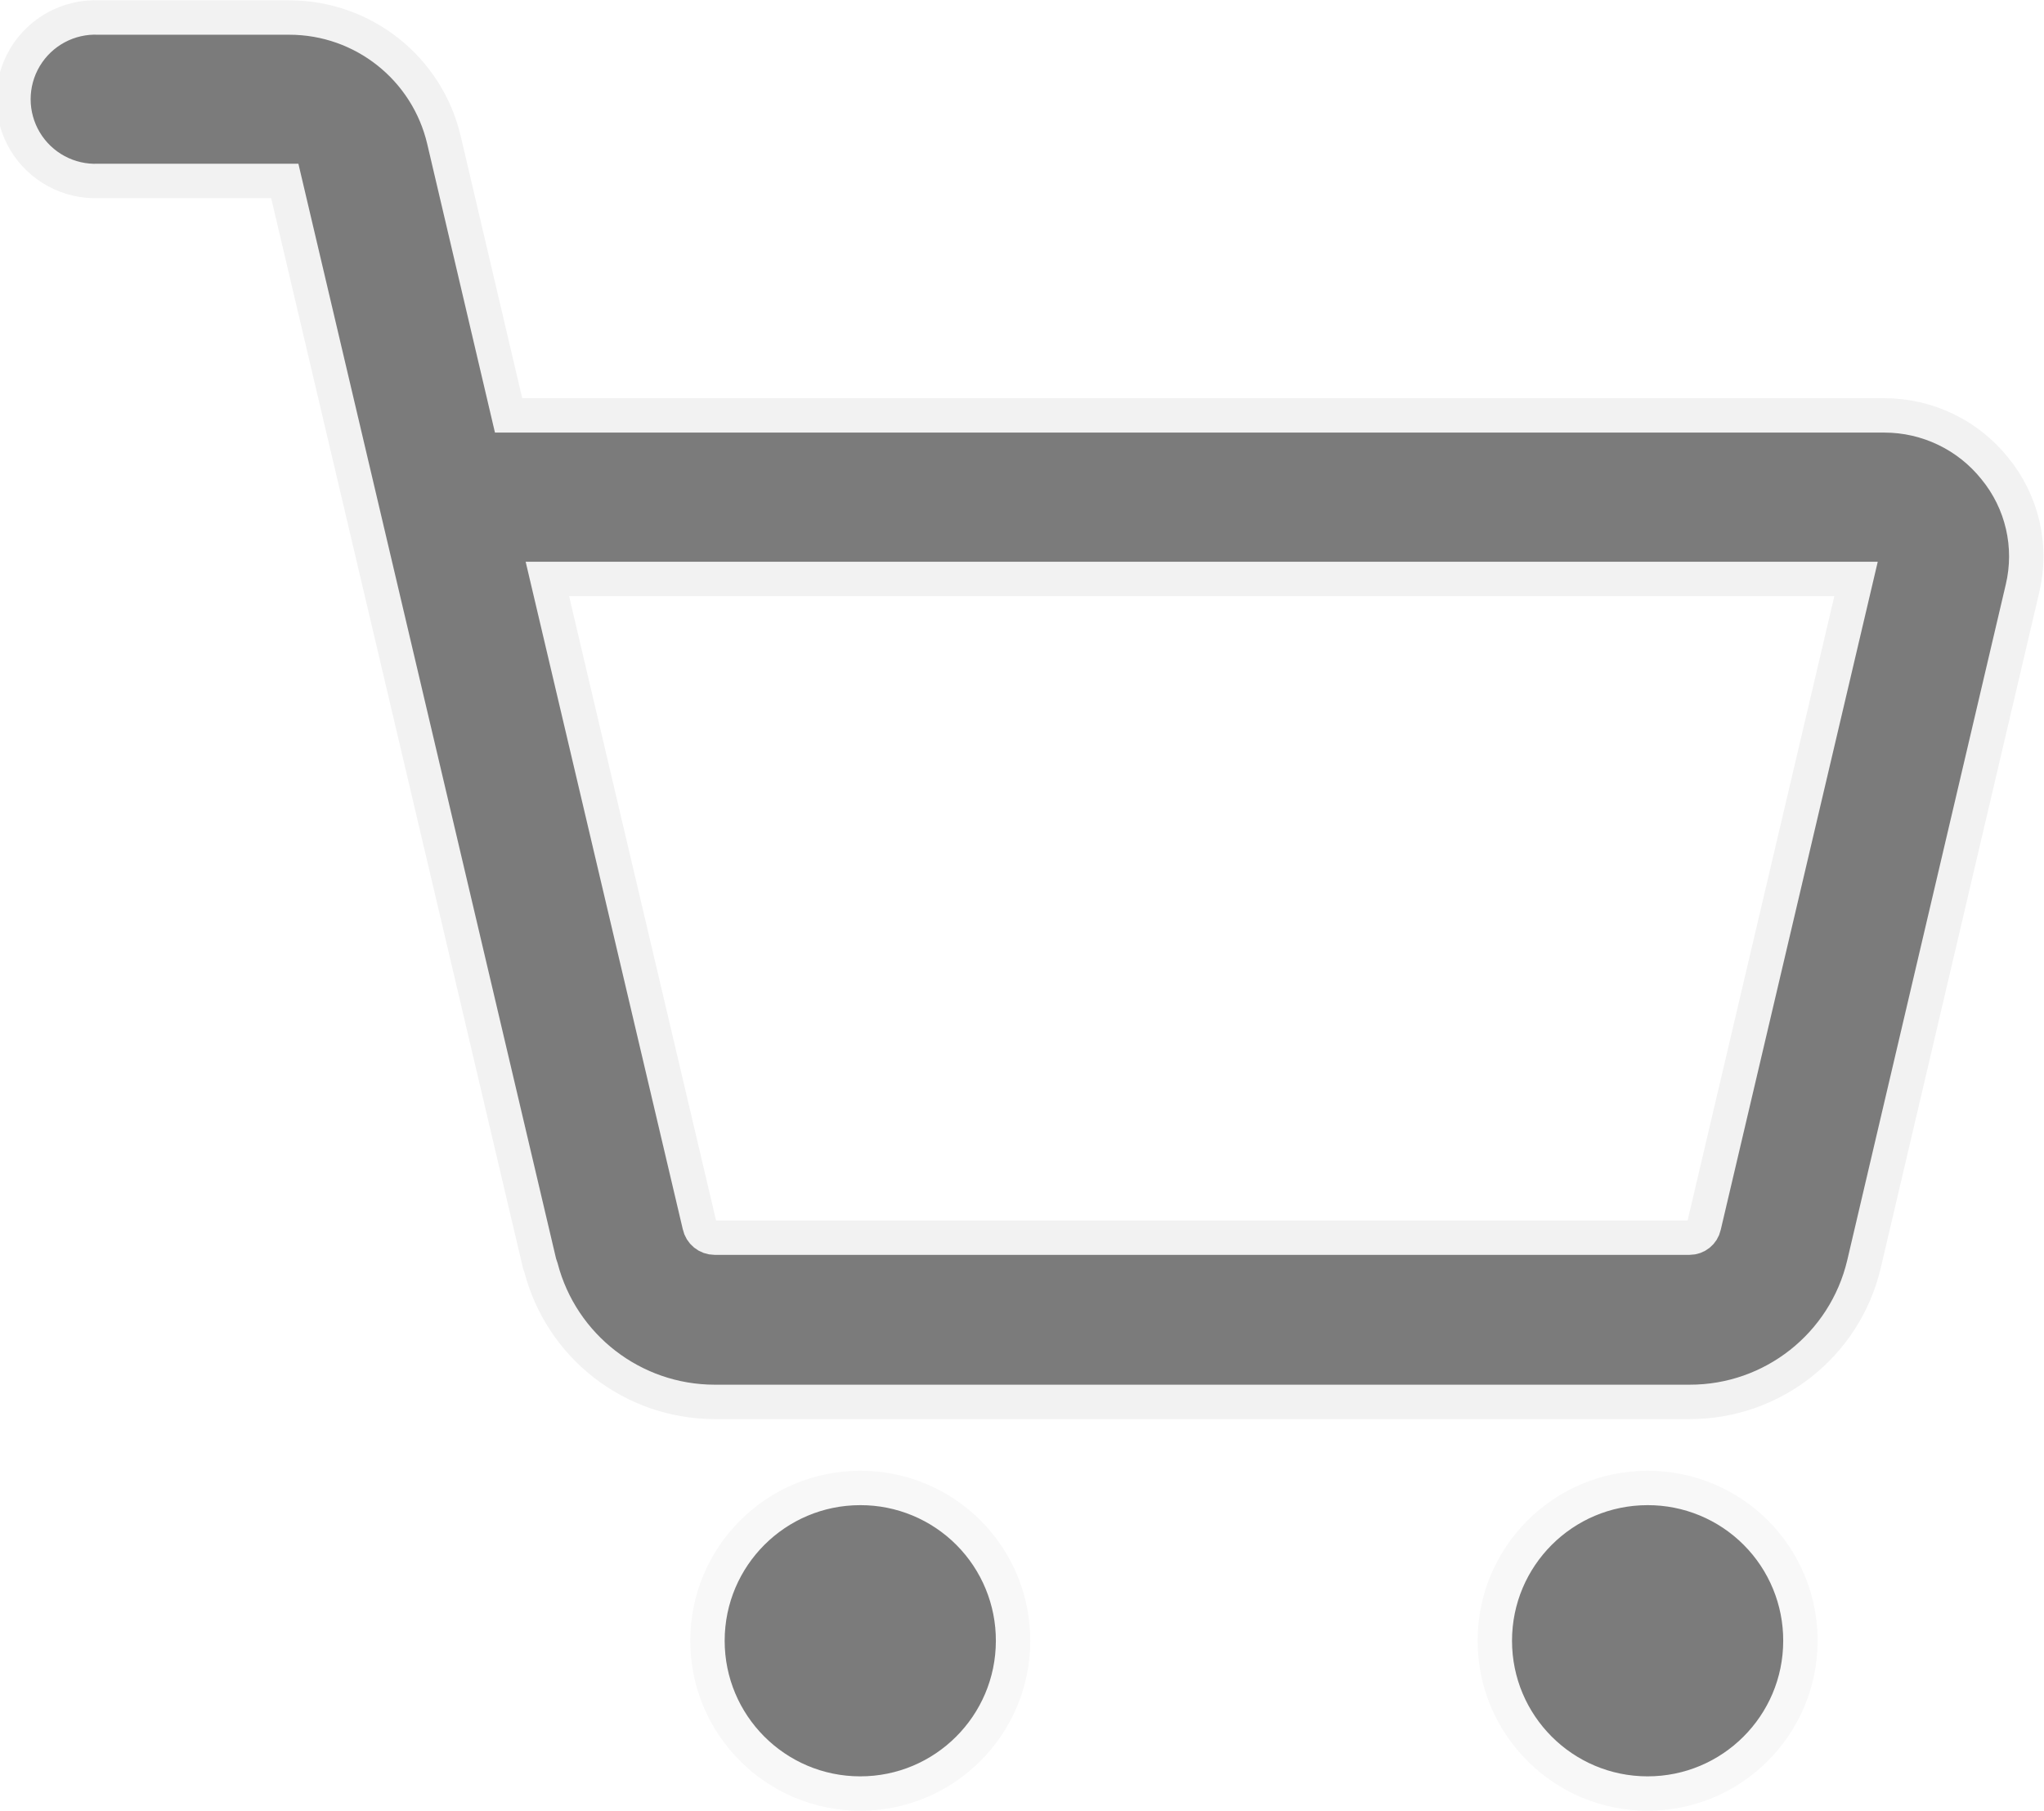
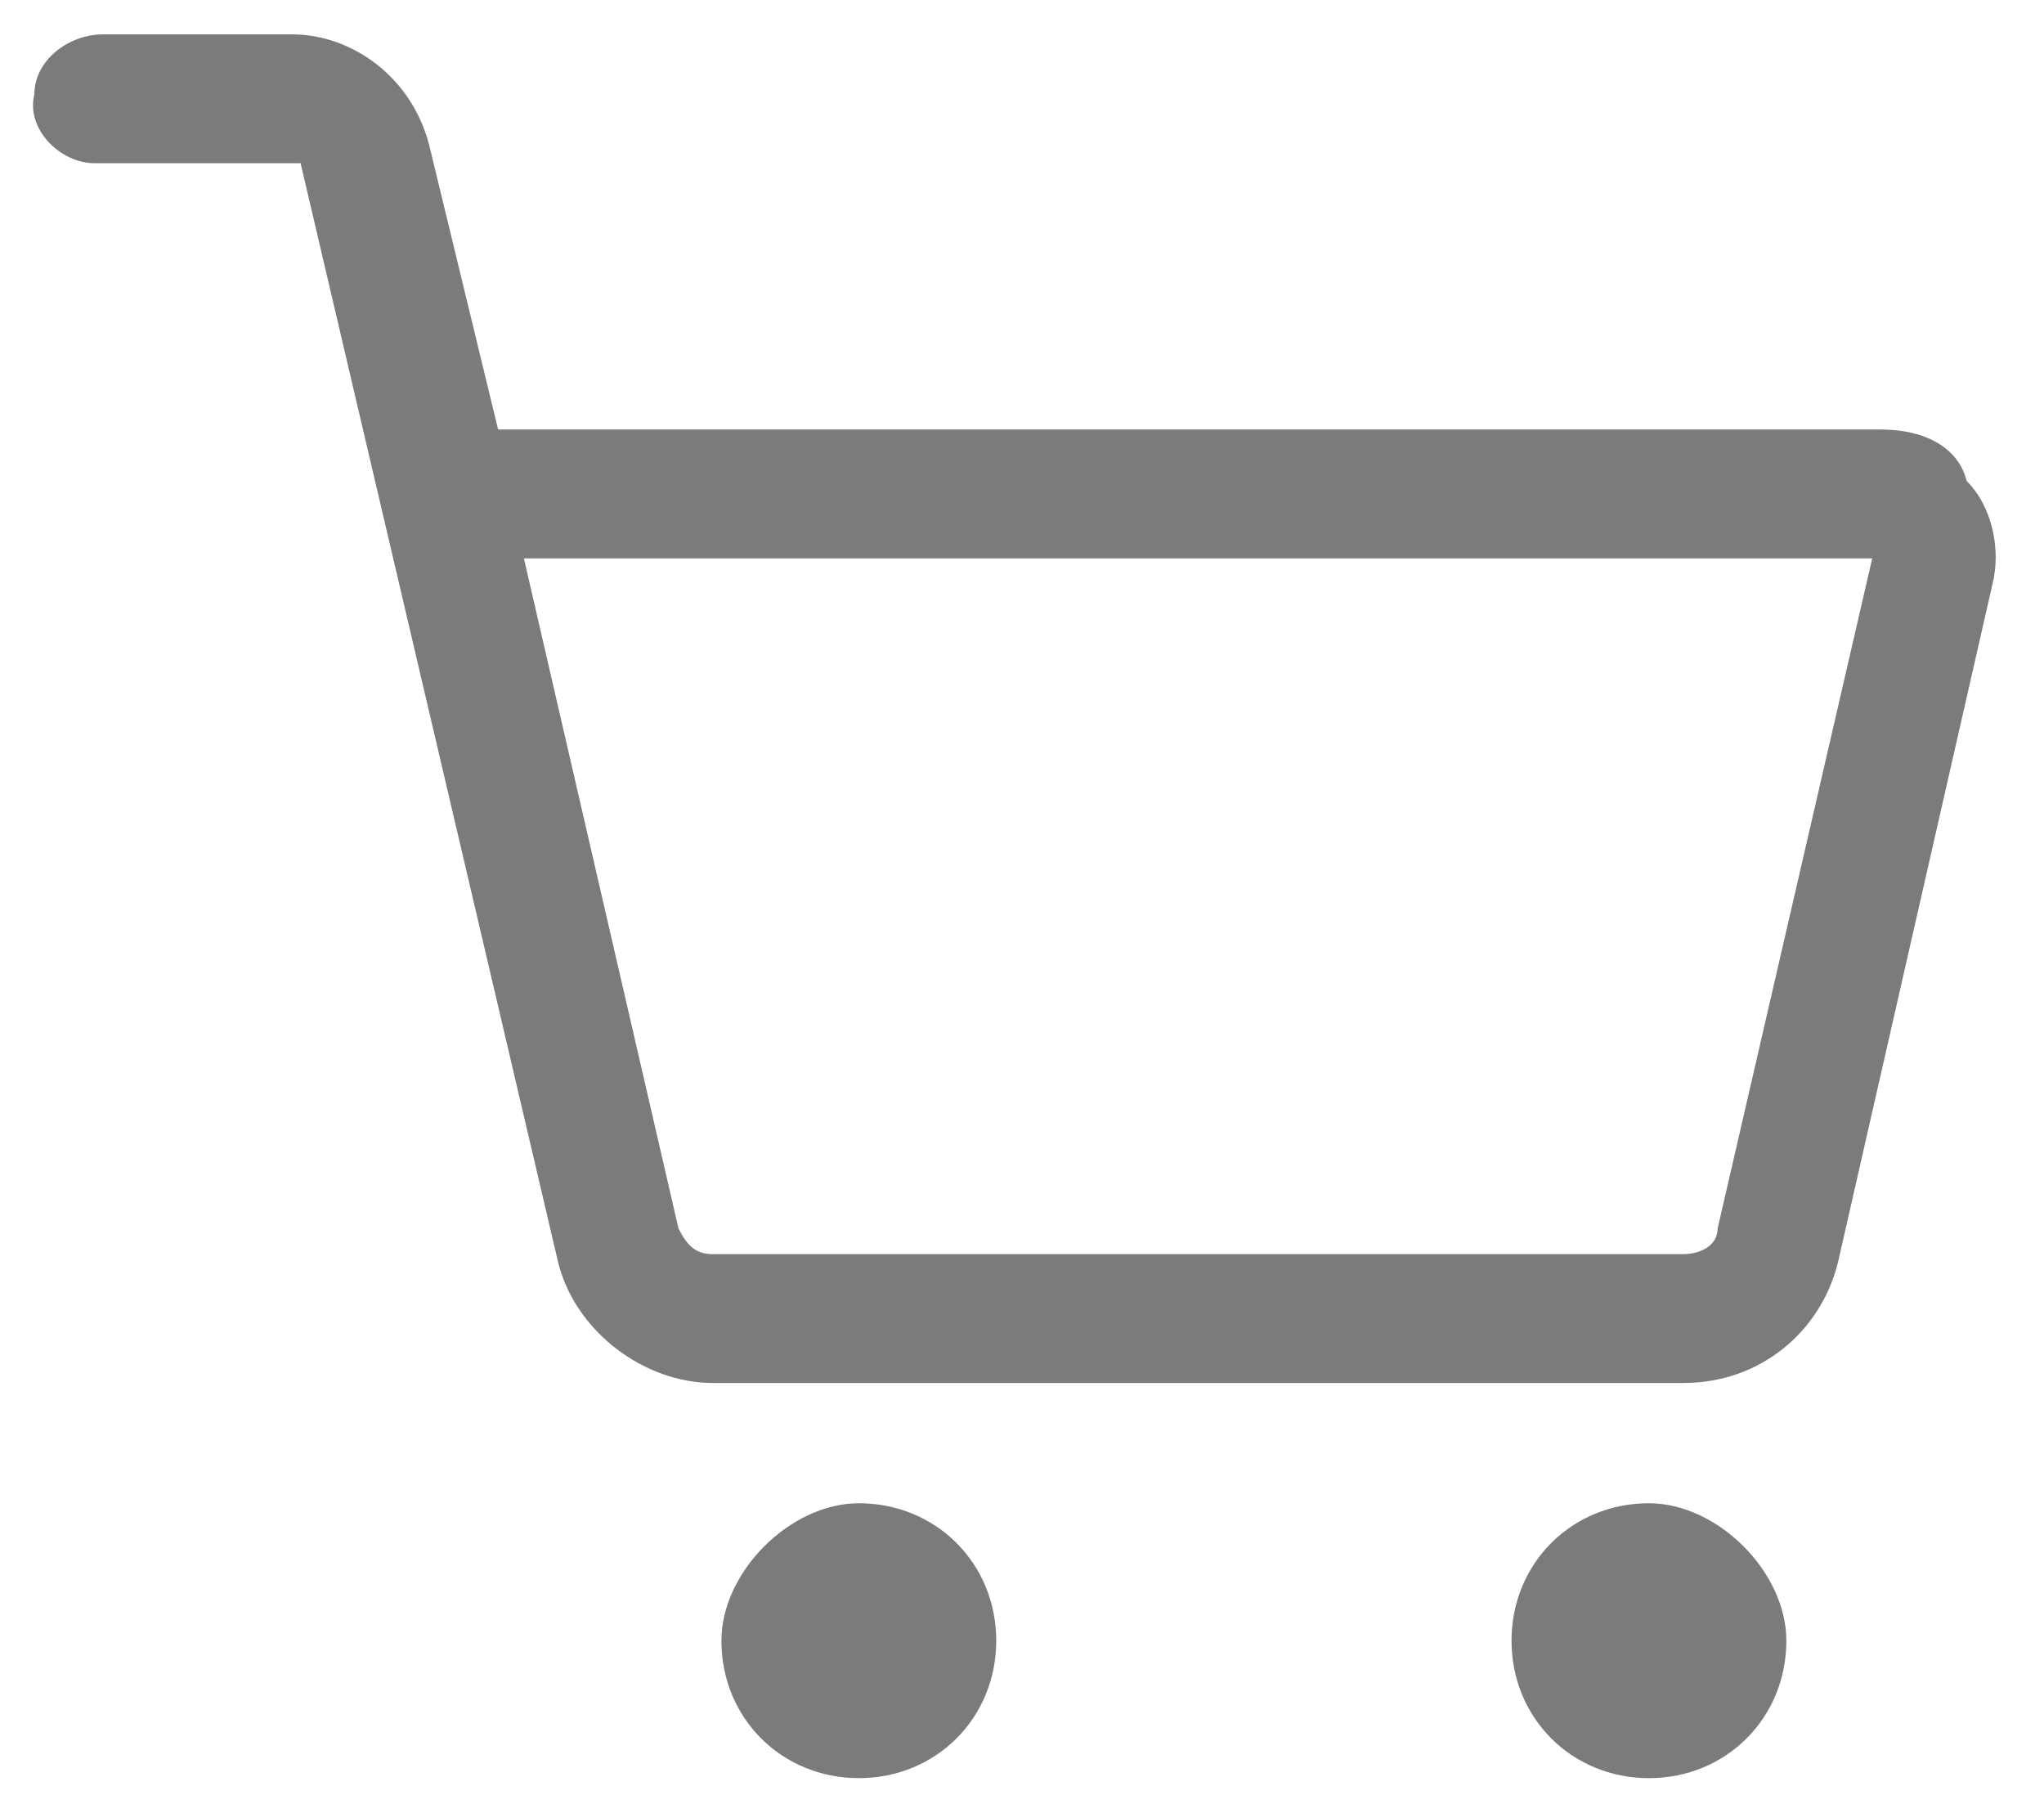
- <svg xmlns="http://www.w3.org/2000/svg" width="23.772" height="21.06" viewBox="0 0 23.772 21.06">
-   <g id="Group_445" data-name="Group 445" transform="translate(-244.7 -37.14)">
-     <path id="Path_43" data-name="Path 43" d="M24,7.868a1.646,1.646,0,0,0-1.285-.617h-16l-.751-3.2a1.847,1.847,0,0,0-1.8-1.427H1.951a.951.951,0,1,0,0,1.9H4.112L7.075,17.114l.017.05a2.089,2.089,0,0,0,2.019,1.56H20.45a2.08,2.08,0,0,0,2.028-1.6l1.844-7.86A1.612,1.612,0,0,0,24,7.868ZM22.386,9.153,20.617,16.68h0a.171.171,0,0,1-.167.134H9.111a.179.179,0,0,1-.175-.142L7.166,9.153h15.22Z" transform="translate(243.9 34.72)" fill="#7b7b7b" stroke="#f2f2f2" stroke-width="0.4" />
-     <path id="Path_44" data-name="Path 44" d="M12.4,23.12A1.777,1.777,0,1,0,14.175,24.9,1.773,1.773,0,0,0,12.4,23.12Z" transform="translate(242.307 31.325)" fill="#7b7b7b" stroke="#f8f8f8" stroke-width="0.4" />
-     <path id="Path_45" data-name="Path 45" d="M22.307,23.12A1.777,1.777,0,1,0,24.085,24.9,1.773,1.773,0,0,0,22.307,23.12Z" transform="translate(241.554 31.325)" fill="#7b7b7b" stroke="#f8f8f8" stroke-width="0.4" />
-   </g>
+ <svg xmlns="http://www.w3.org/2000/svg" version="1.1" id="圖層_1" x="0px" y="0px" viewBox="0 0 23.8 21.1" style="enable-background:new 0 0 23.8 21.1;" xml:space="preserve">
+   <style type="text/css">
+ 	.st0{fill:#7B7B7B;}
+ </style>
+   <path class="st0" d="M1.1,1.9C1.1,1.9,1.1,1.9,1.1,1.9l2.2,0h0.2l3,12.8c0.2,0.8,1,1.4,1.8,1.4h11.3c0,0,0,0,0,0  c0.9,0,1.6-0.6,1.8-1.4l1.8-7.9c0.1-0.4,0-0.9-0.3-1.2l0,0C22.8,5.2,22.4,5,21.9,5H5.8L5,1.7C4.8,0.9,4.1,0.4,3.4,0.4c0,0,0,0,0,0  H1.2c-0.4,0-0.8,0.3-0.8,0.7C0.3,1.5,0.7,1.9,1.1,1.9z M21.8,6.5L20,14.3c0,0.2-0.2,0.3-0.4,0.3H8.3c-0.2,0-0.3-0.1-0.4-0.3L6.1,6.5  H21.8z" />
+   <path class="st0" d="M19.2,17.5c-0.9,0-1.6,0.7-1.6,1.6c0,0.9,0.7,1.6,1.6,1.6c0.9,0,1.6-0.7,1.6-1.6c0-0.4-0.2-0.8-0.5-1.1  C20,17.7,19.6,17.5,19.2,17.5v-0.2l0,0V17.5z" />
+   <path class="st0" d="M10,17.5c-0.4,0-0.8,0.2-1.1,0.5c-0.3,0.3-0.5,0.7-0.5,1.1c0,0.9,0.7,1.6,1.6,1.6c0,0,0,0,0,0  c0.9,0,1.6-0.7,1.6-1.6C11.6,18.2,10.9,17.5,10,17.5l0-0.2l0,0L10,17.5C10,17.5,10,17.5,10,17.5z" />
</svg>
